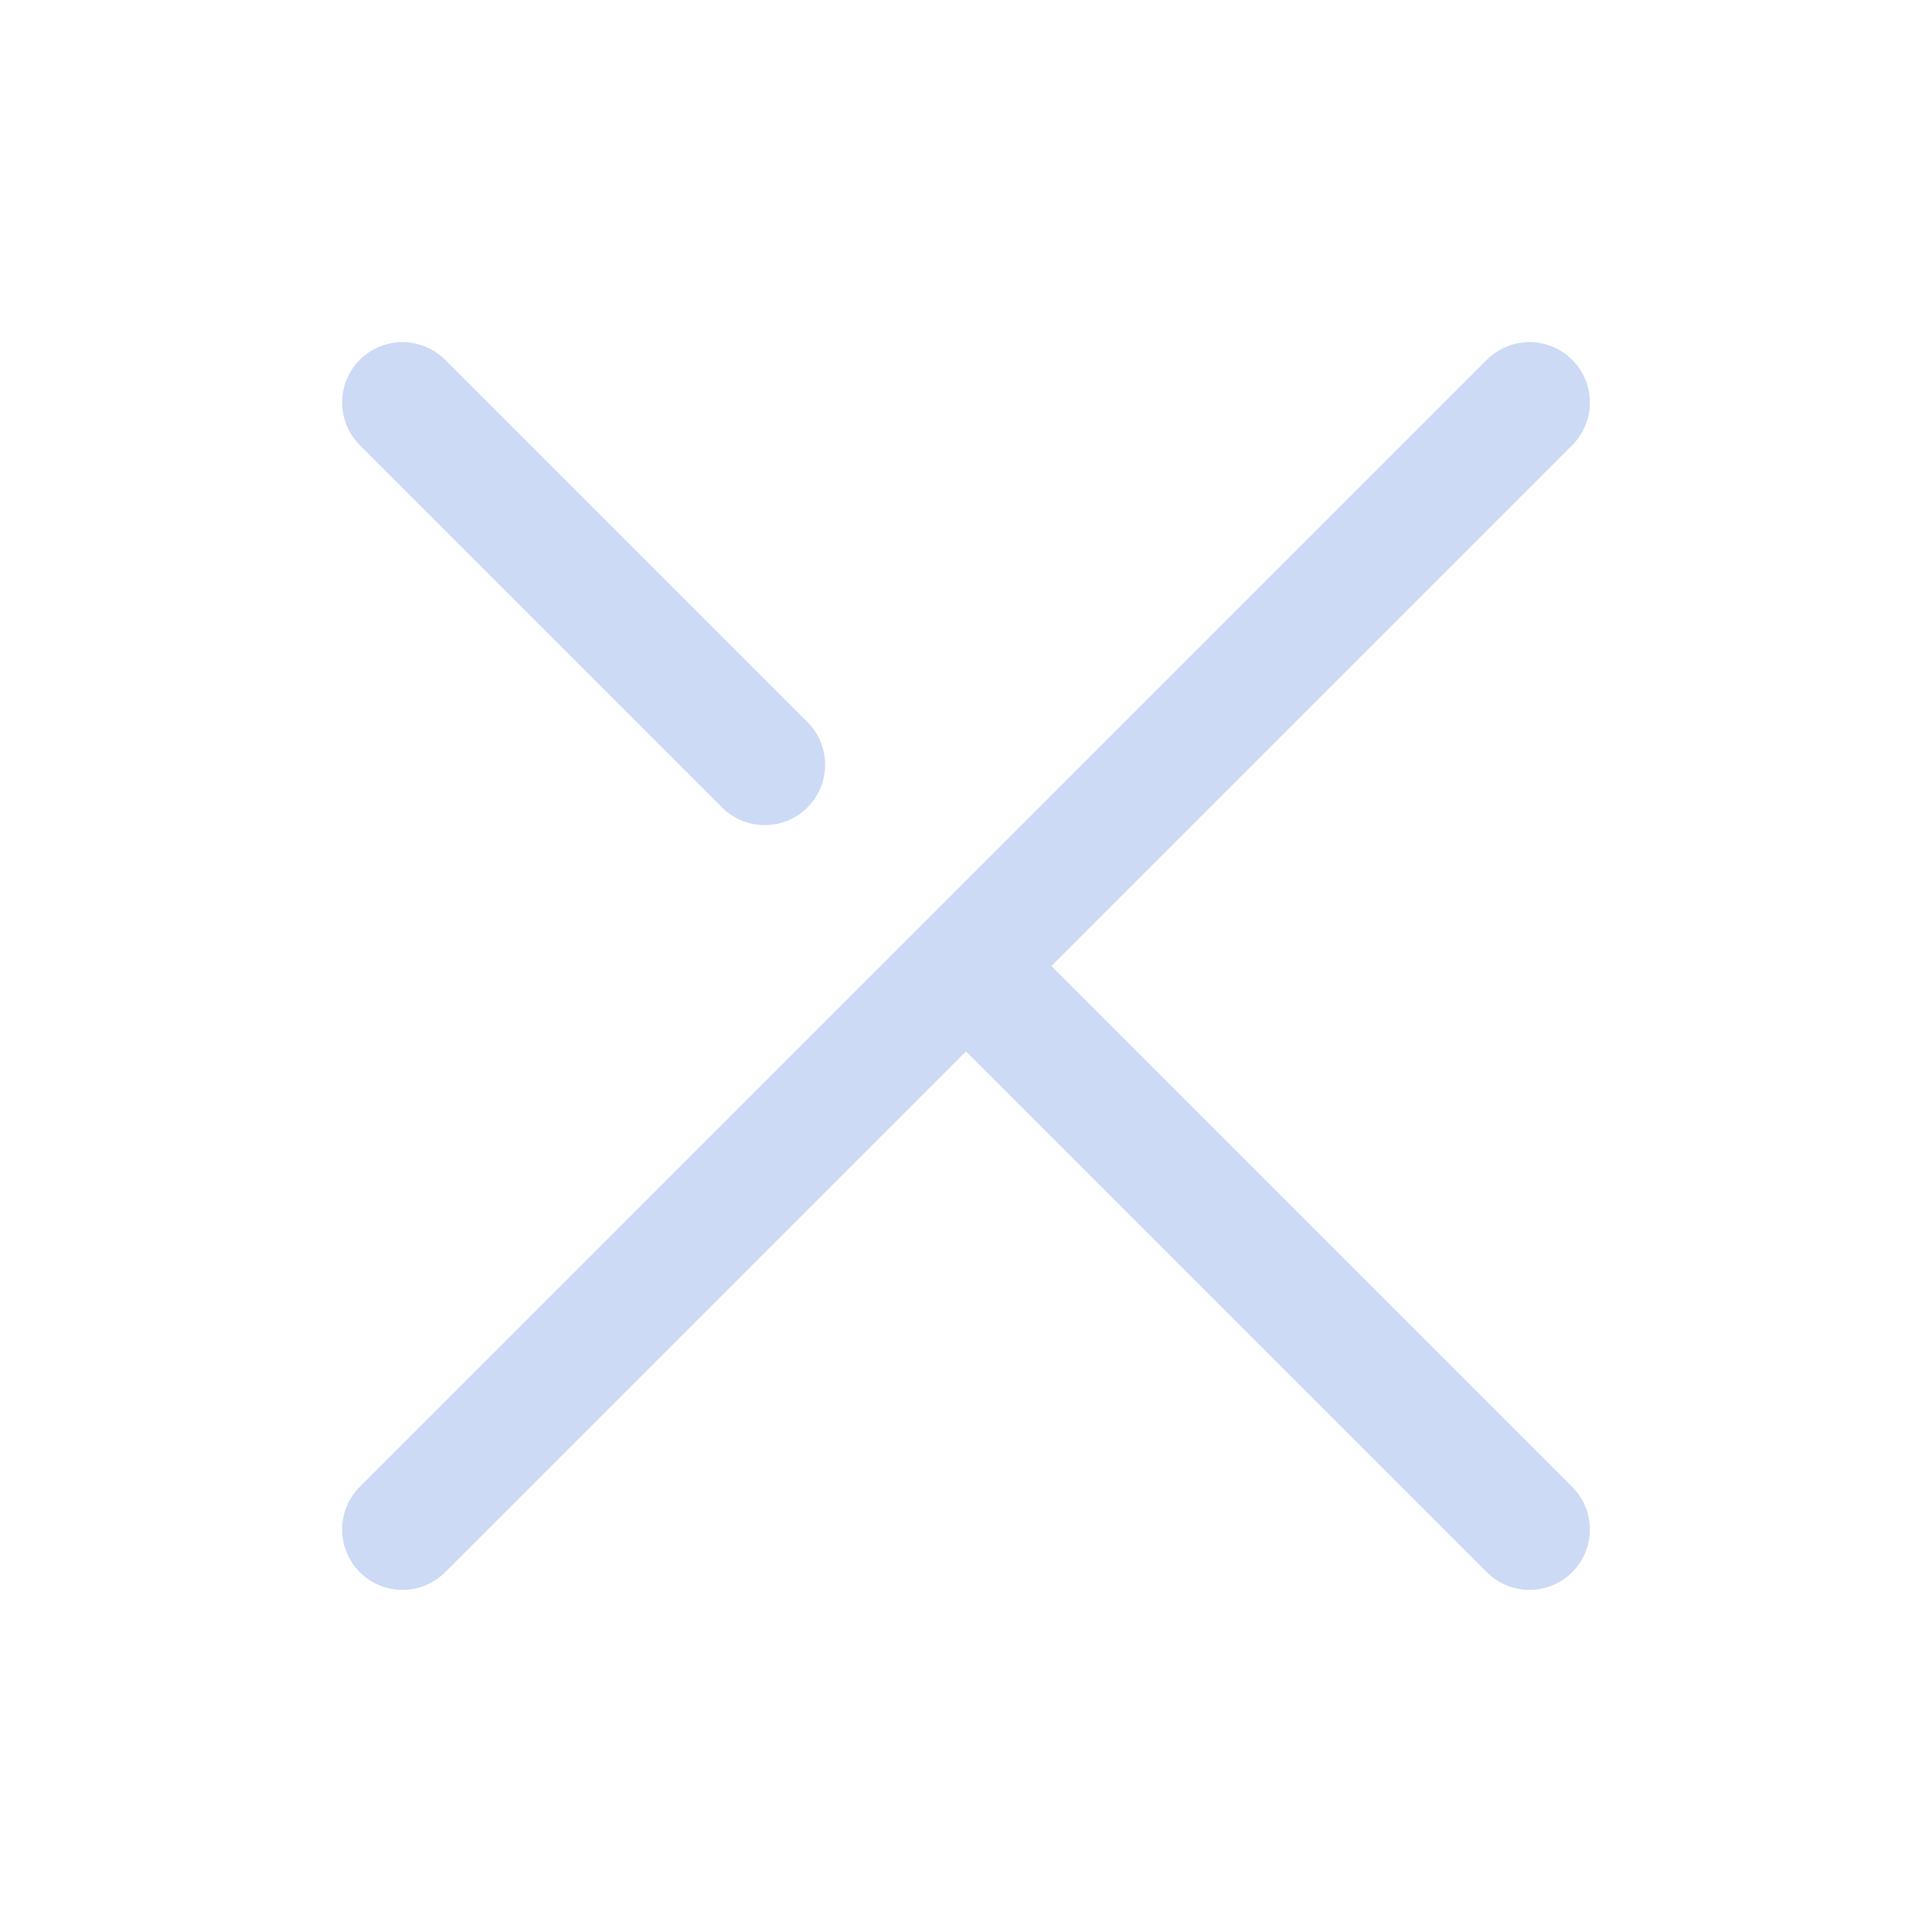
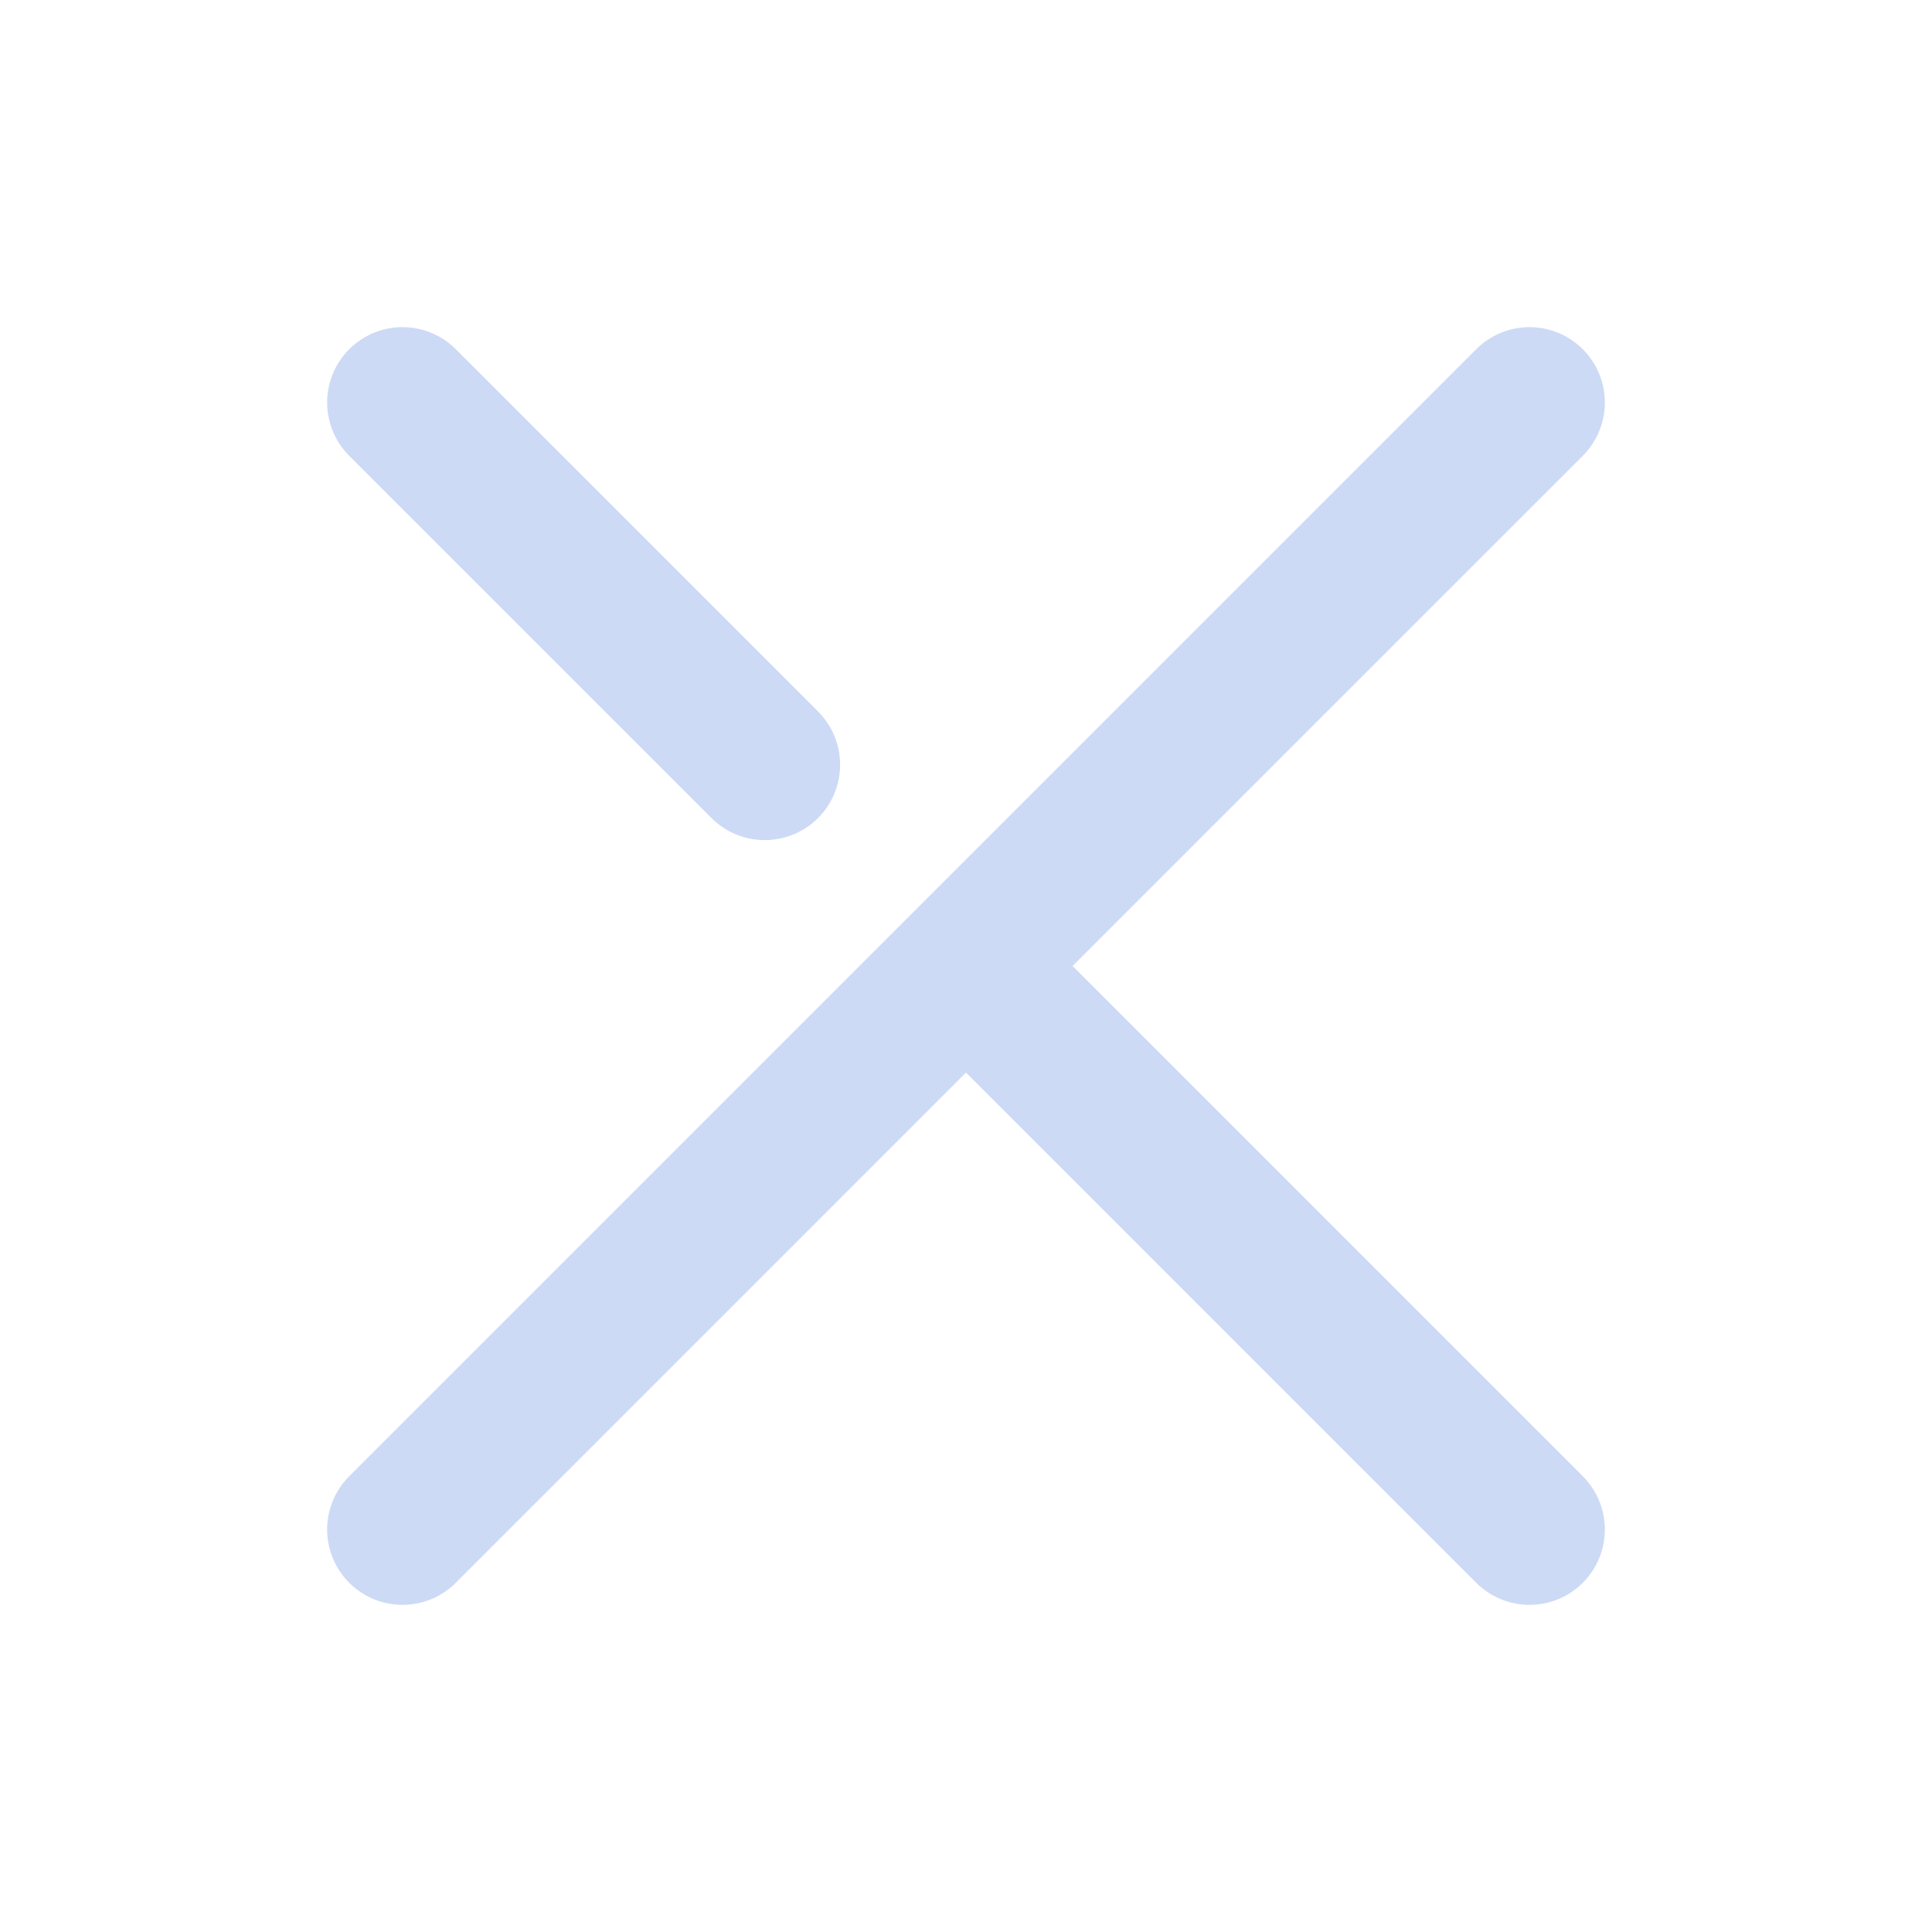
- <svg xmlns="http://www.w3.org/2000/svg" width="149px" height="149px" viewBox="0 0 24 24" fill="none">
+ <svg xmlns="http://www.w3.org/2000/svg" width="144px" height="144px" viewBox="0 0 24 24" fill="none">
  <g id="SVGRepo_bgCarrier" stroke-width="0" />
  <g id="SVGRepo_tracerCarrier" stroke-linecap="round" stroke-linejoin="round" />
  <g id="SVGRepo_iconCarrier">
-     <path d="M19 5L5 19M5 5L9.5 9.5M12 12L19 19" stroke="#CCDAF5" stroke-width="1.5" stroke-linecap="round" stroke-linejoin="round" />
+     <path d="M19 5L5 19M5 5L9.5 9.5M12 12L19 19" stroke="#CCDAF5" stroke-width="1.872" stroke-linecap="round" stroke-linejoin="round" />
  </g>
</svg>
